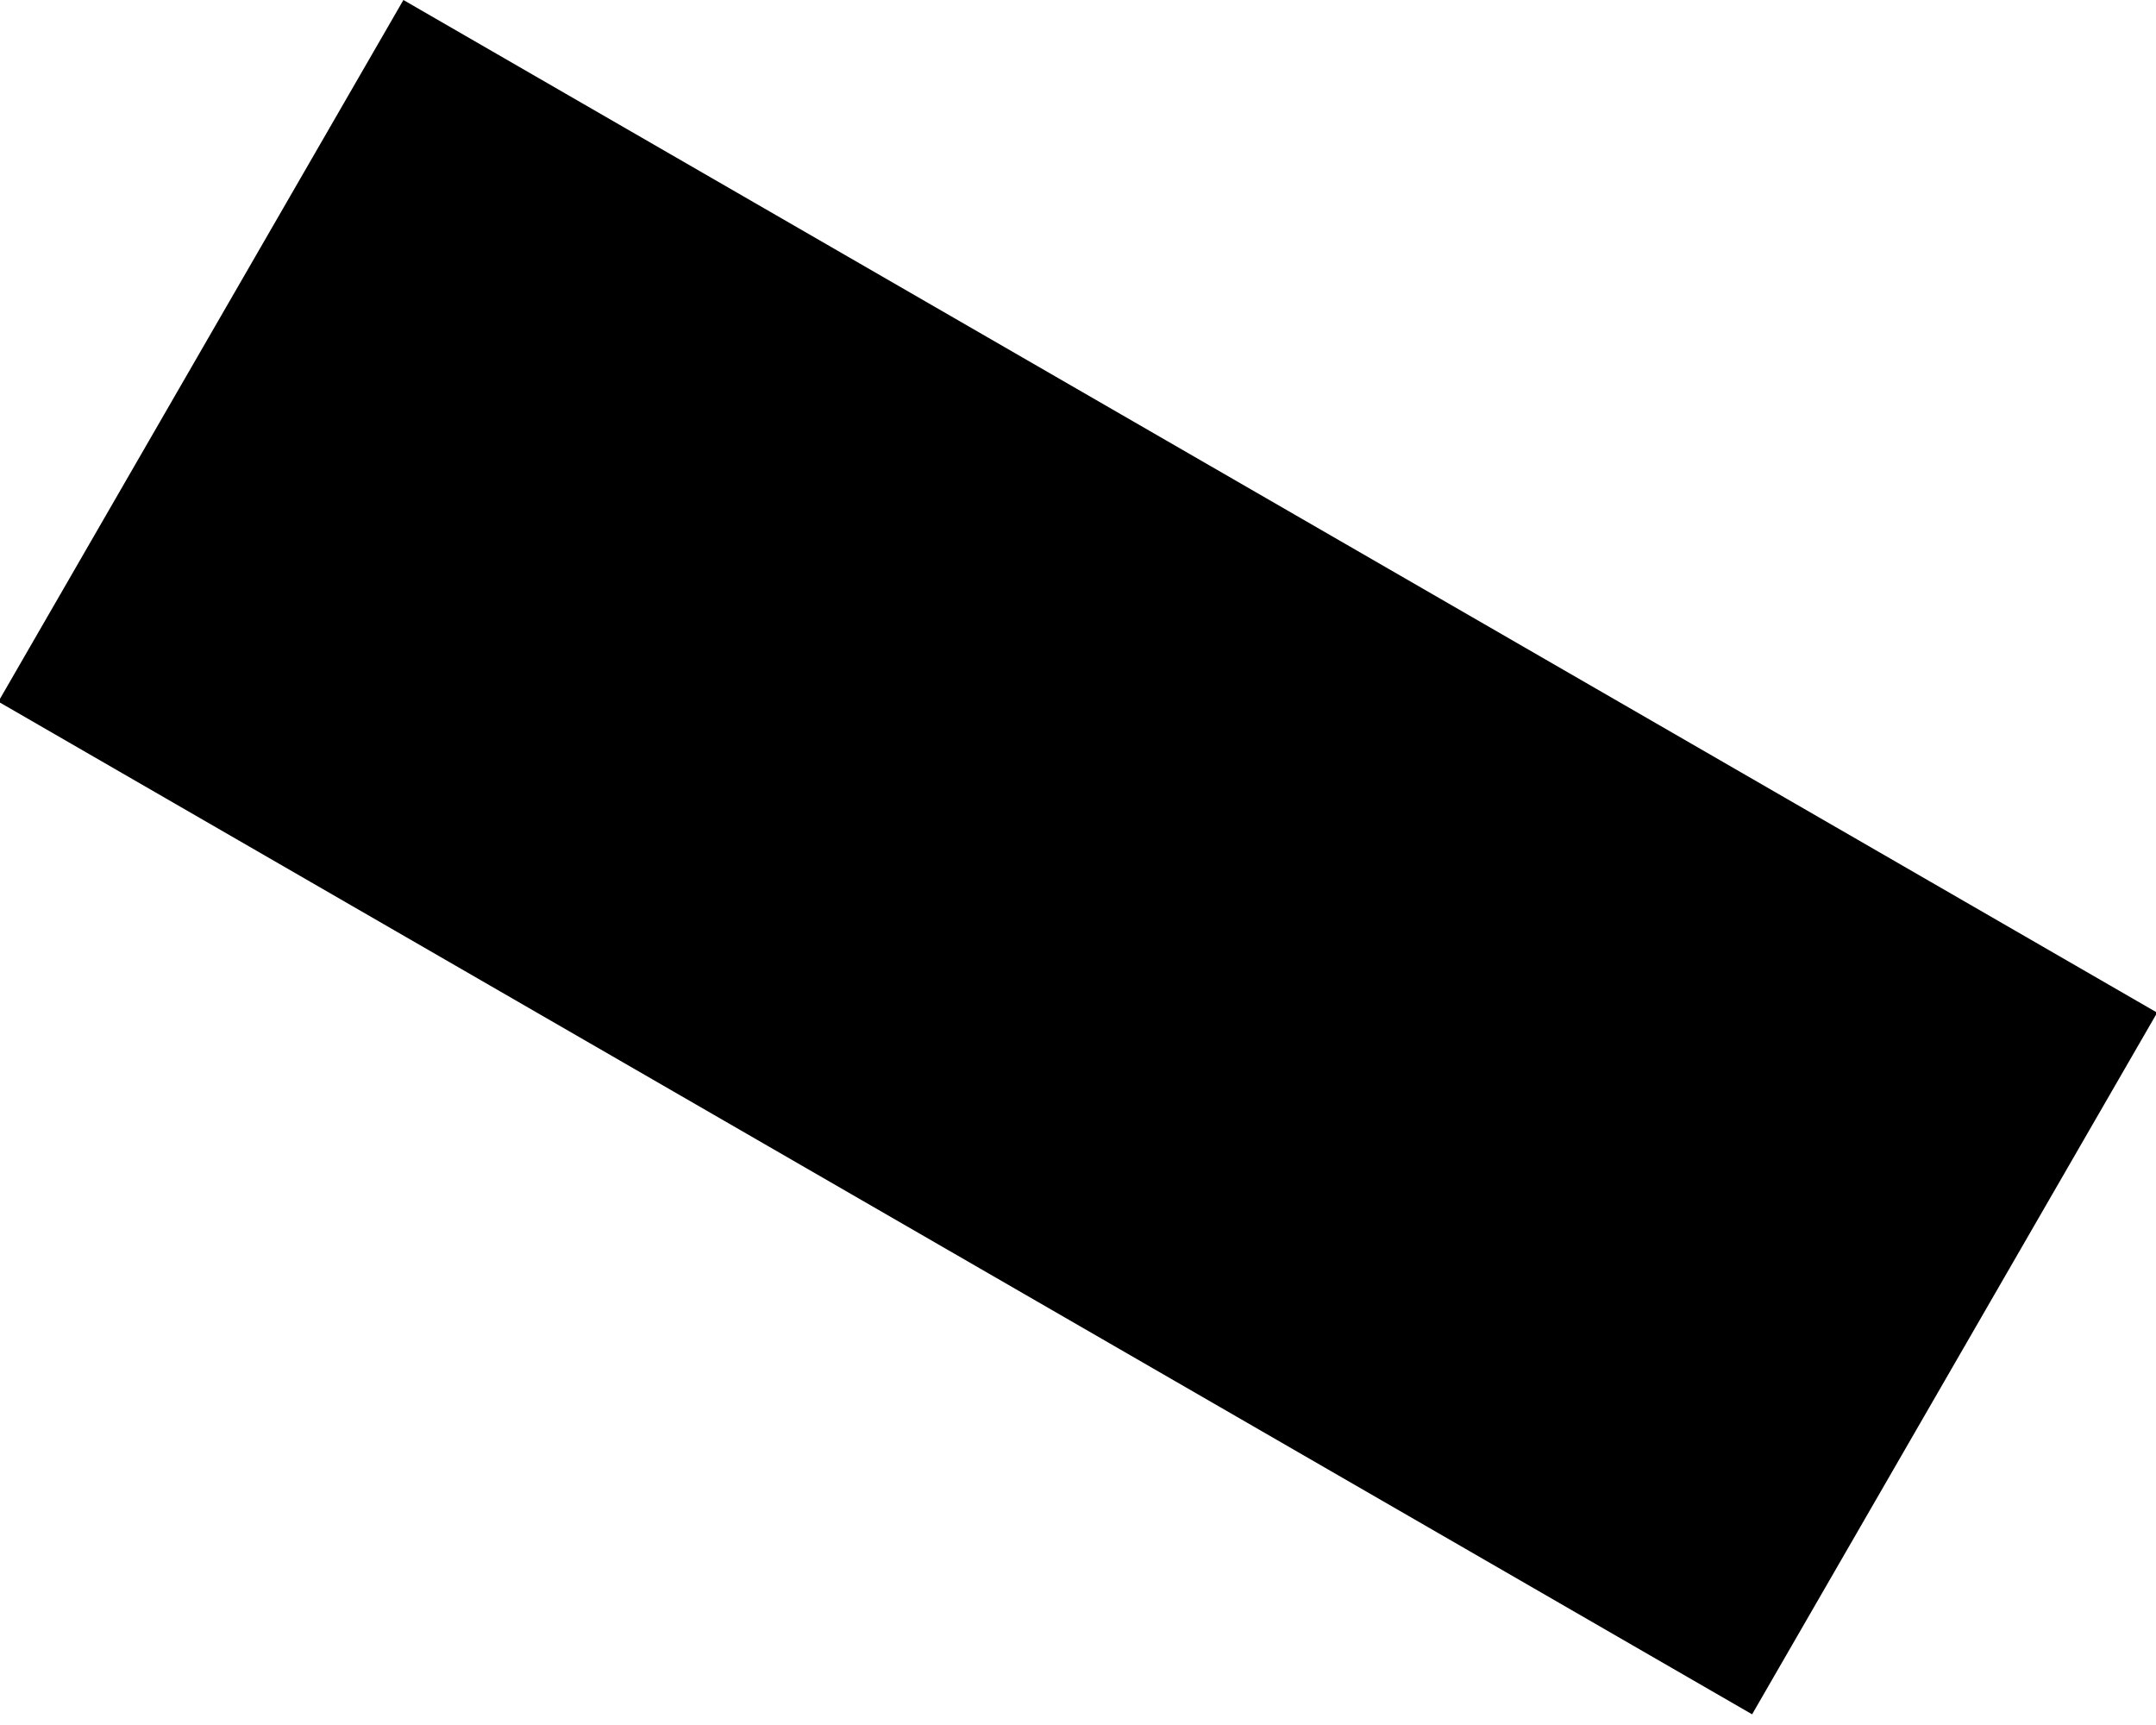
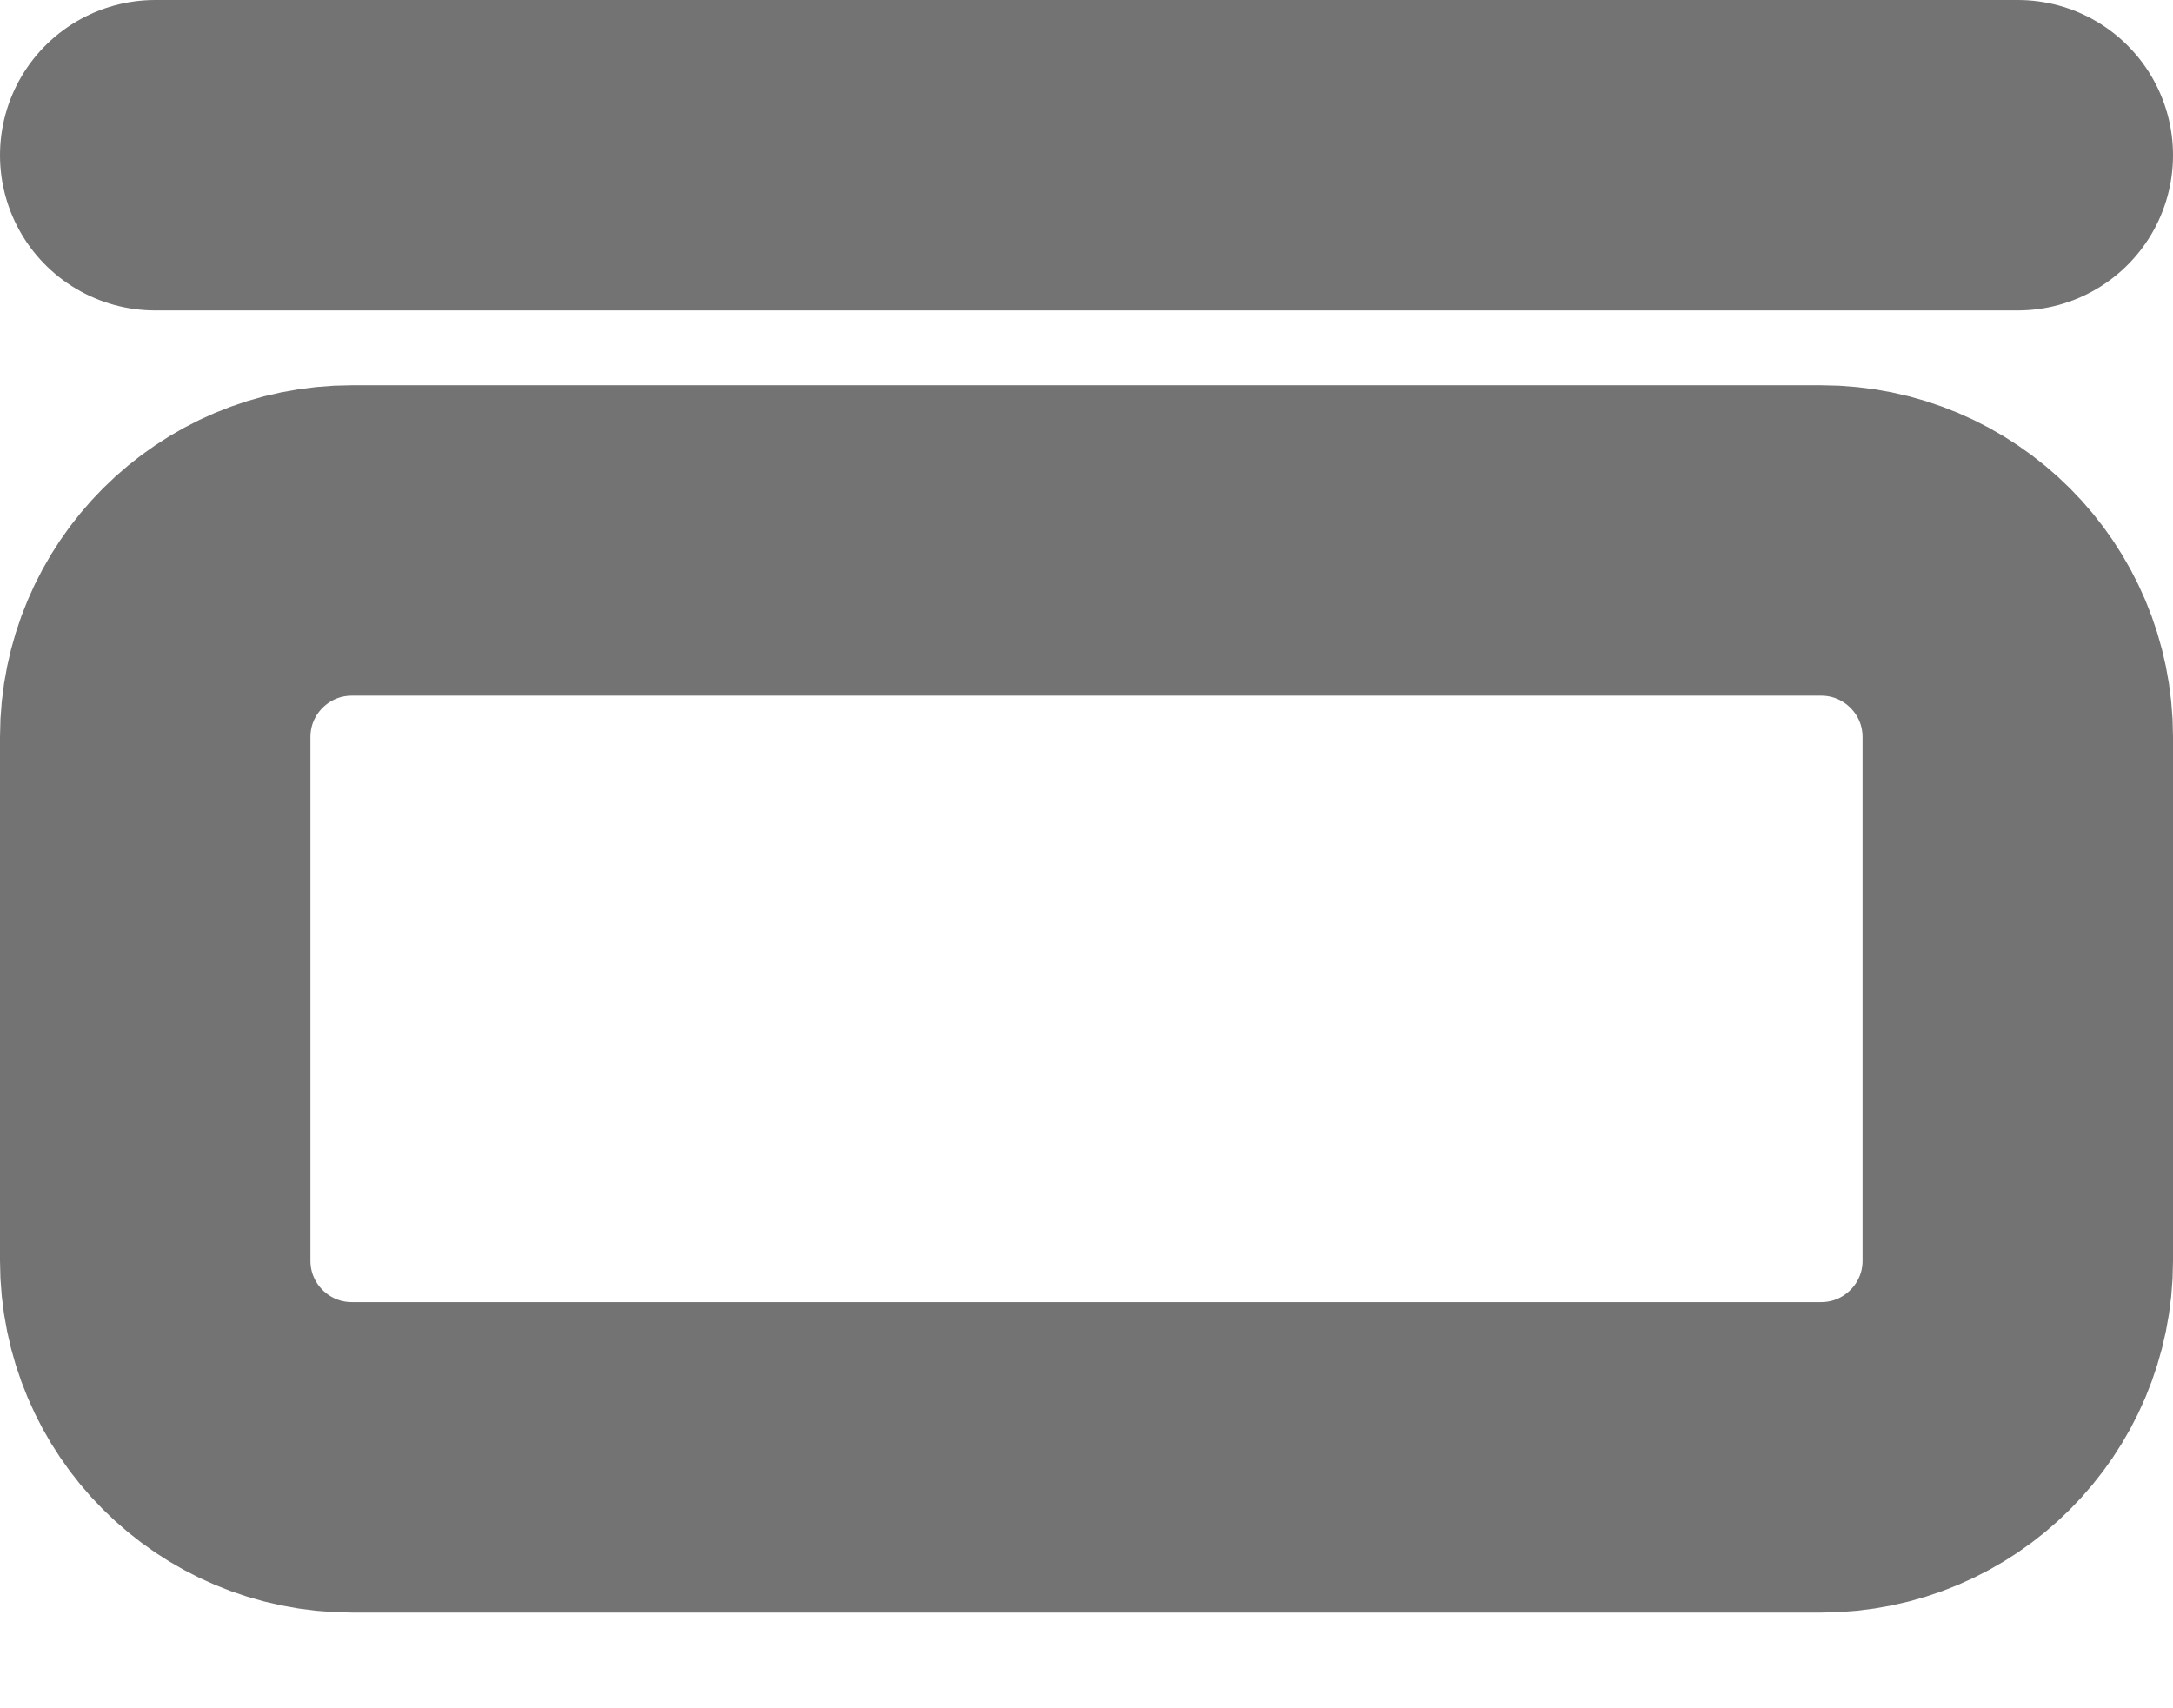
- <svg xmlns="http://www.w3.org/2000/svg" width="5" height="4" viewBox="0 0 5 4" fill="none">
-   <rect width="1.867" height="4.667" transform="matrix(-0.503145 0.871472 0.871472 0.503145 0.935535 0)" fill="black" />
+ <svg xmlns="http://www.w3.org/2000/svg" width="14" height="11" viewBox="0 0 14 11" fill="none">
+   <rect opacity="0.55" x="1" y="3.482" width="12" height="5.907" rx="1.267" stroke="black" stroke-width="2" />
+   <path opacity="0.55" d="M1 1H13" stroke="black" stroke-width="2" stroke-linecap="round" />
</svg>
